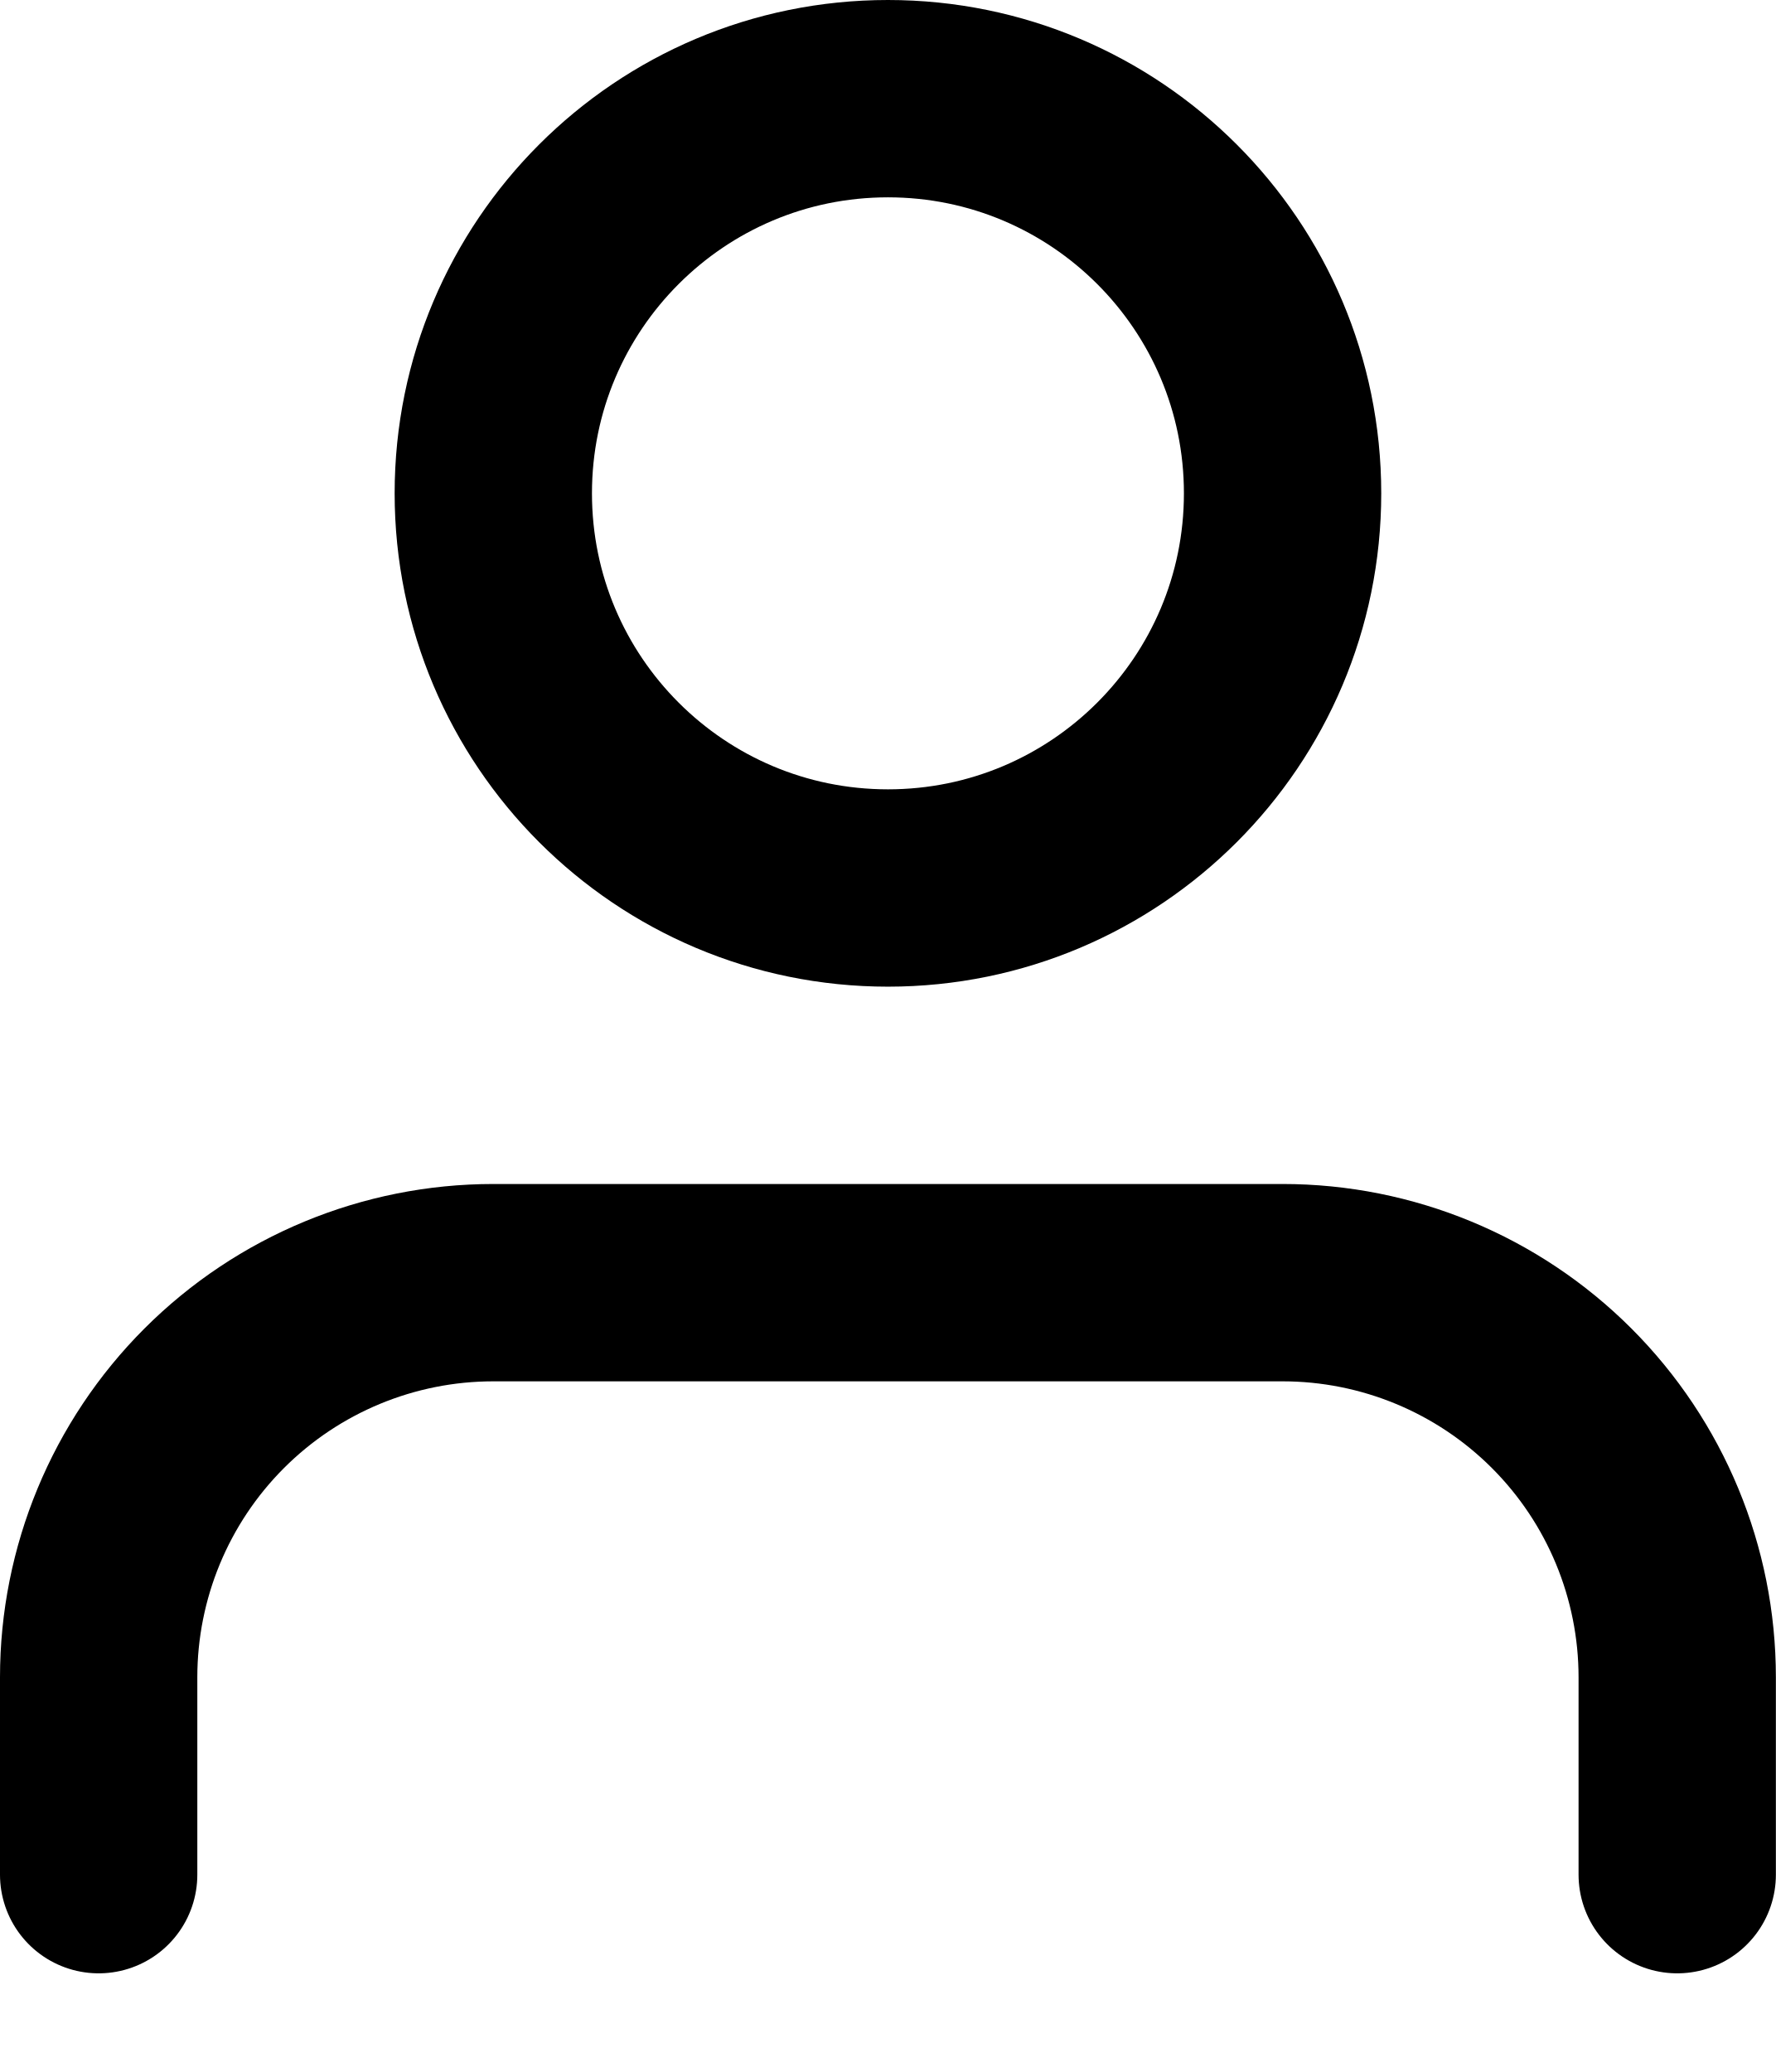
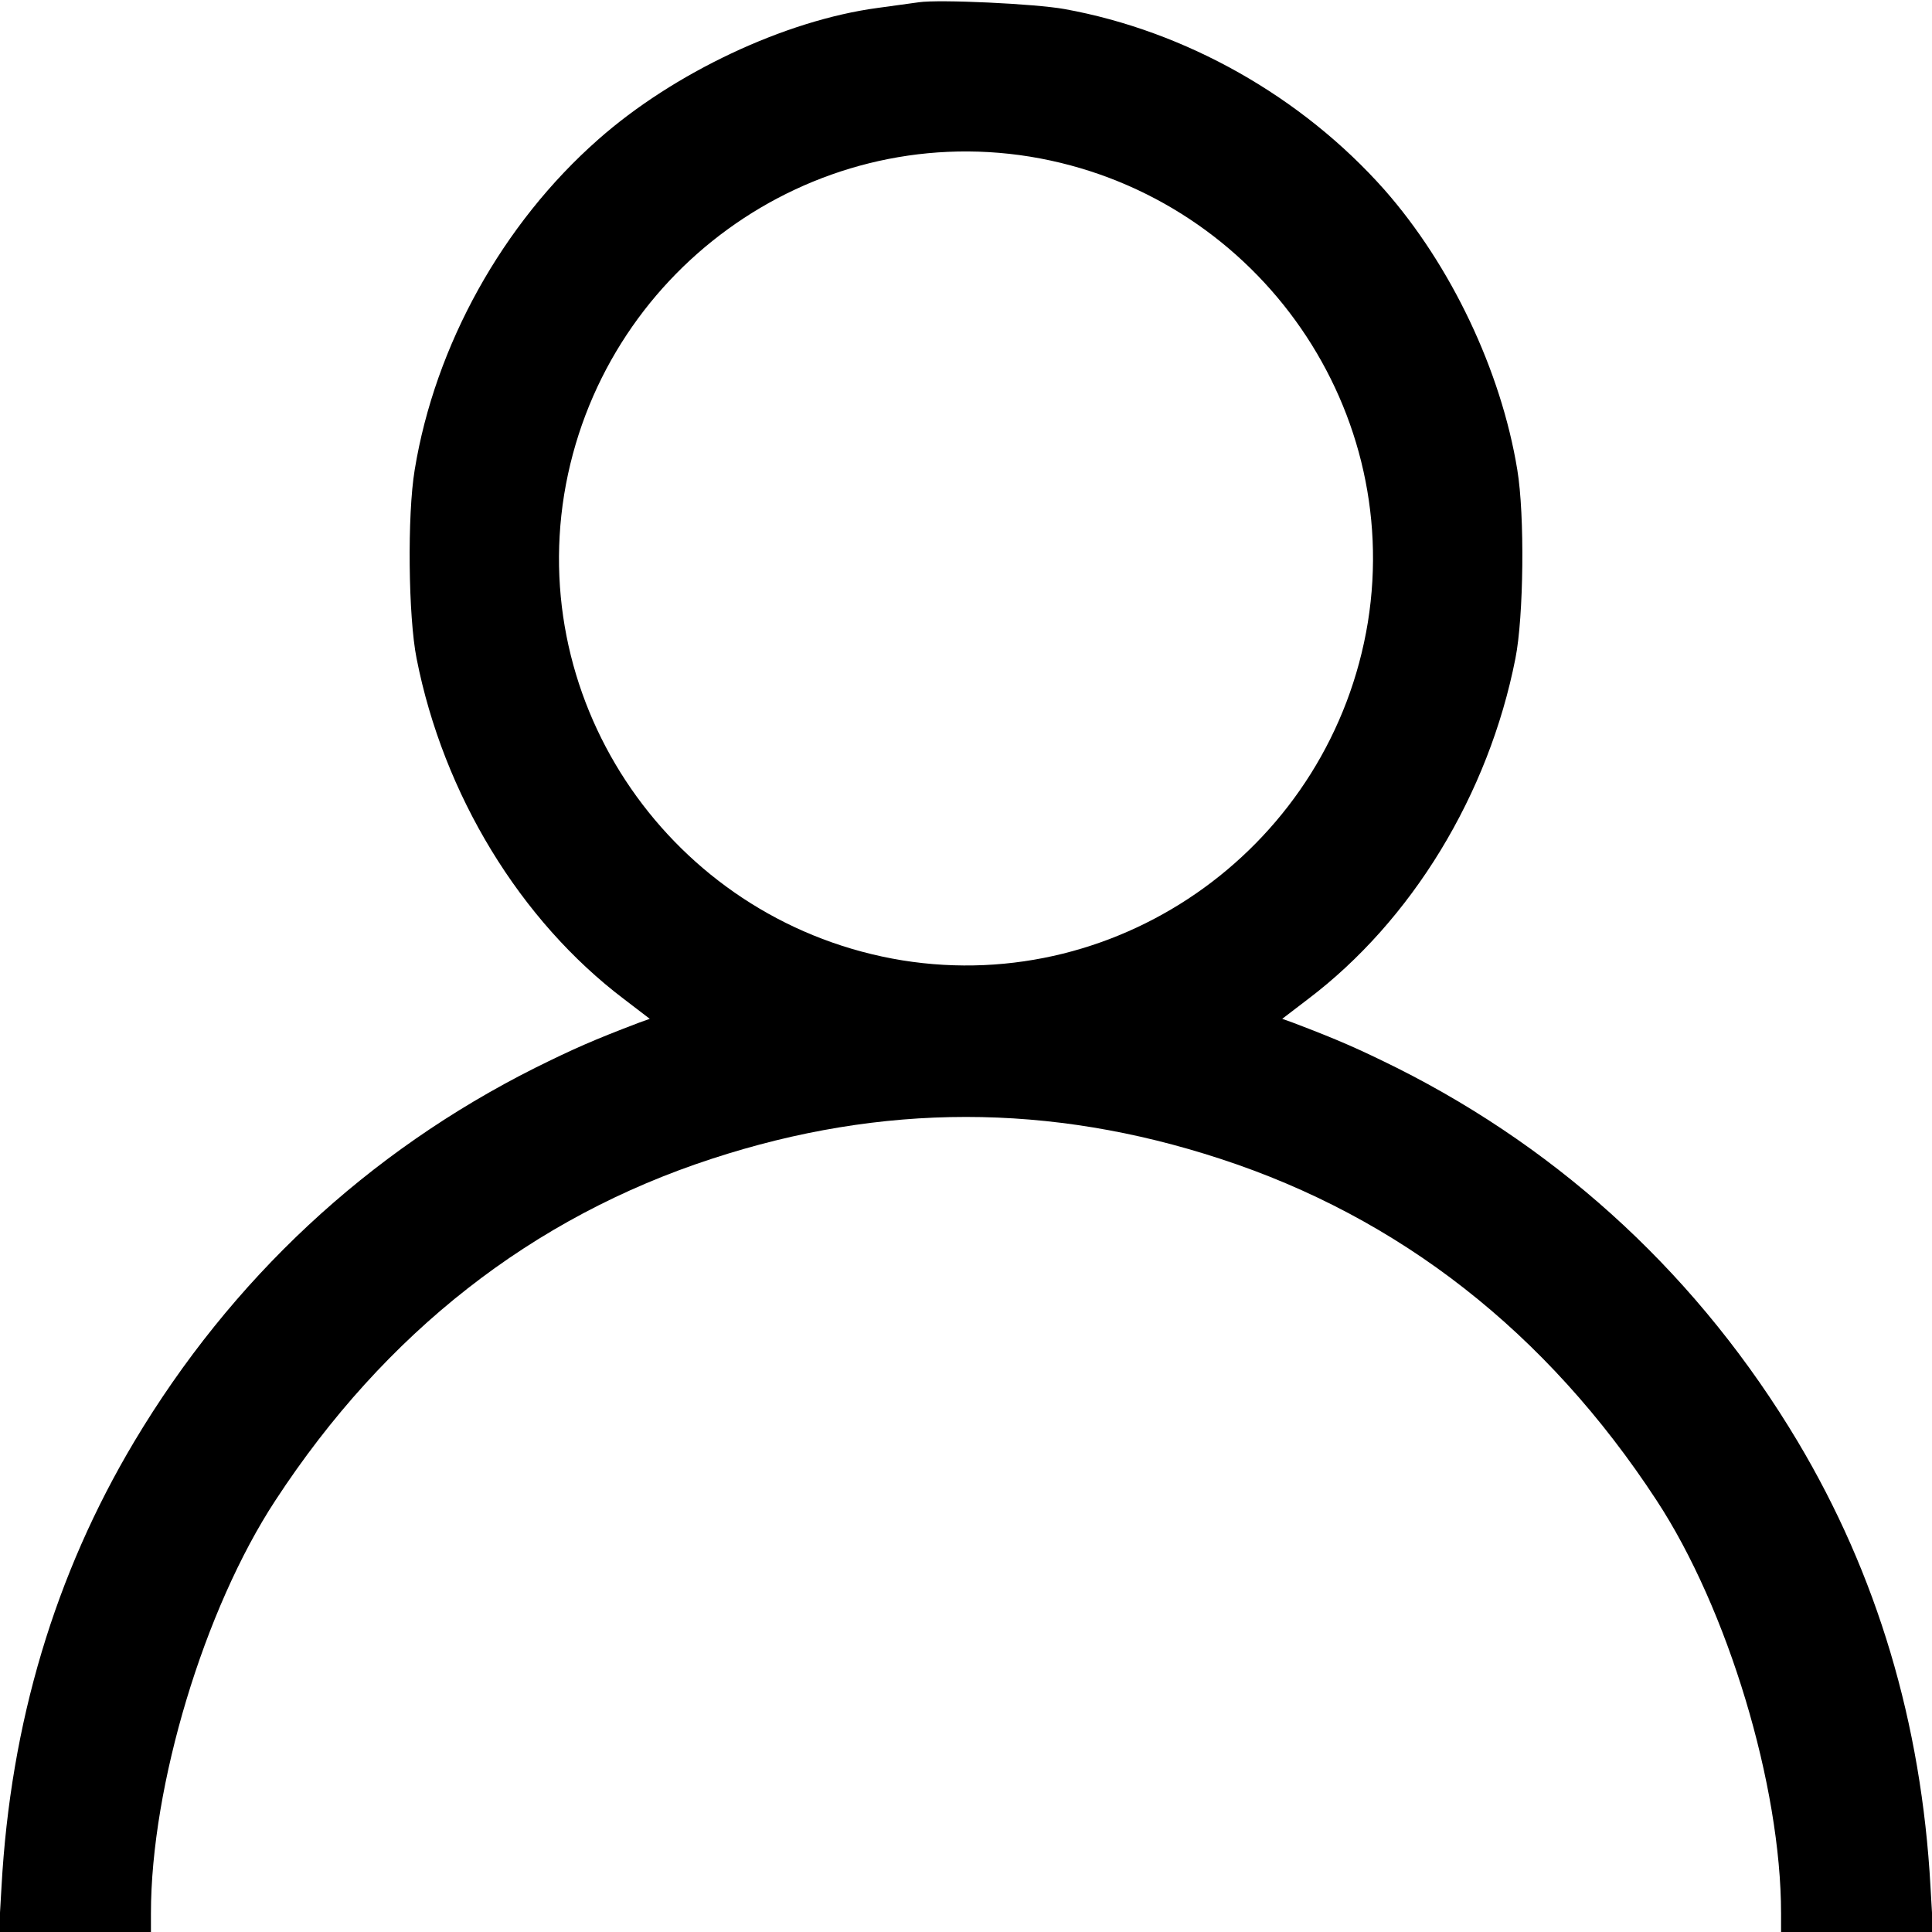
- <svg xmlns="http://www.w3.org/2000/svg" width="36" height="42" viewBox="0 0 36 42" fill="none">
-   <path d="M34 38V34C34 31.878 33.157 29.843 31.657 28.343C30.157 26.843 28.122 26 26 26H10C7.878 26 5.843 26.843 4.343 28.343C2.843 29.843 2 31.878 2 34V38M26 10C26 14.418 22.418 18 18 18C13.582 18 10 14.418 10 10C10 5.582 13.582 2 18 2C22.418 2 26 5.582 26 10Z" stroke="black" stroke-width="4" stroke-linecap="round" stroke-linejoin="round" />
+ <svg xmlns="http://www.w3.org/2000/svg" version="1.0" width="512pt" height="512pt" viewBox="0 0 512 512" preserveAspectRatio="xMidYMid meet">
+   <g transform="translate(0,512) scale(0.1,-0.1)" fill="#000000" stroke="none">
+     <path d="M2435 5114 c-16 -2 -65 -9 -109 -15 -246 -33 -541 -172 -741 -349 -253 -223 -432 -545 -486 -875 -20 -120 -17 -390 5 -500 71 -361 275 -695 550 -903 l68 -52 -28 -10 c-121 -46 -173 -69 -276 -120 -444 -223 -805 -560 -1062 -990 -210 -352 -328 -745 -352 -1180 l-7 -120 201 0 202 0 0 49 c0 339 141 807 330 1095 291 445 681 750 1156 905 452 148 896 148 1348 0 475 -155 865 -460 1156 -905 189 -288 330 -756 330 -1095 l0 -49 202 0 201 0 -7 120 c-24 435 -142 828 -352 1180 -257 430 -618 767 -1062 990 -103 51 -155 74 -276 120 l-28 10 68 52 c275 208 479 542 550 903 22 110 25 380 5 500 -43 263 -176 542 -352 742 -219 247 -527 421 -848 479 -77 14 -332 26 -386 18z m294 -409 c588 -96 990 -650 896 -1234 -96 -588 -650 -990 -1234 -896 -588 96 -990 650 -896 1234 96 588 650 990 1234 896z" />
+   </g>
</svg>
